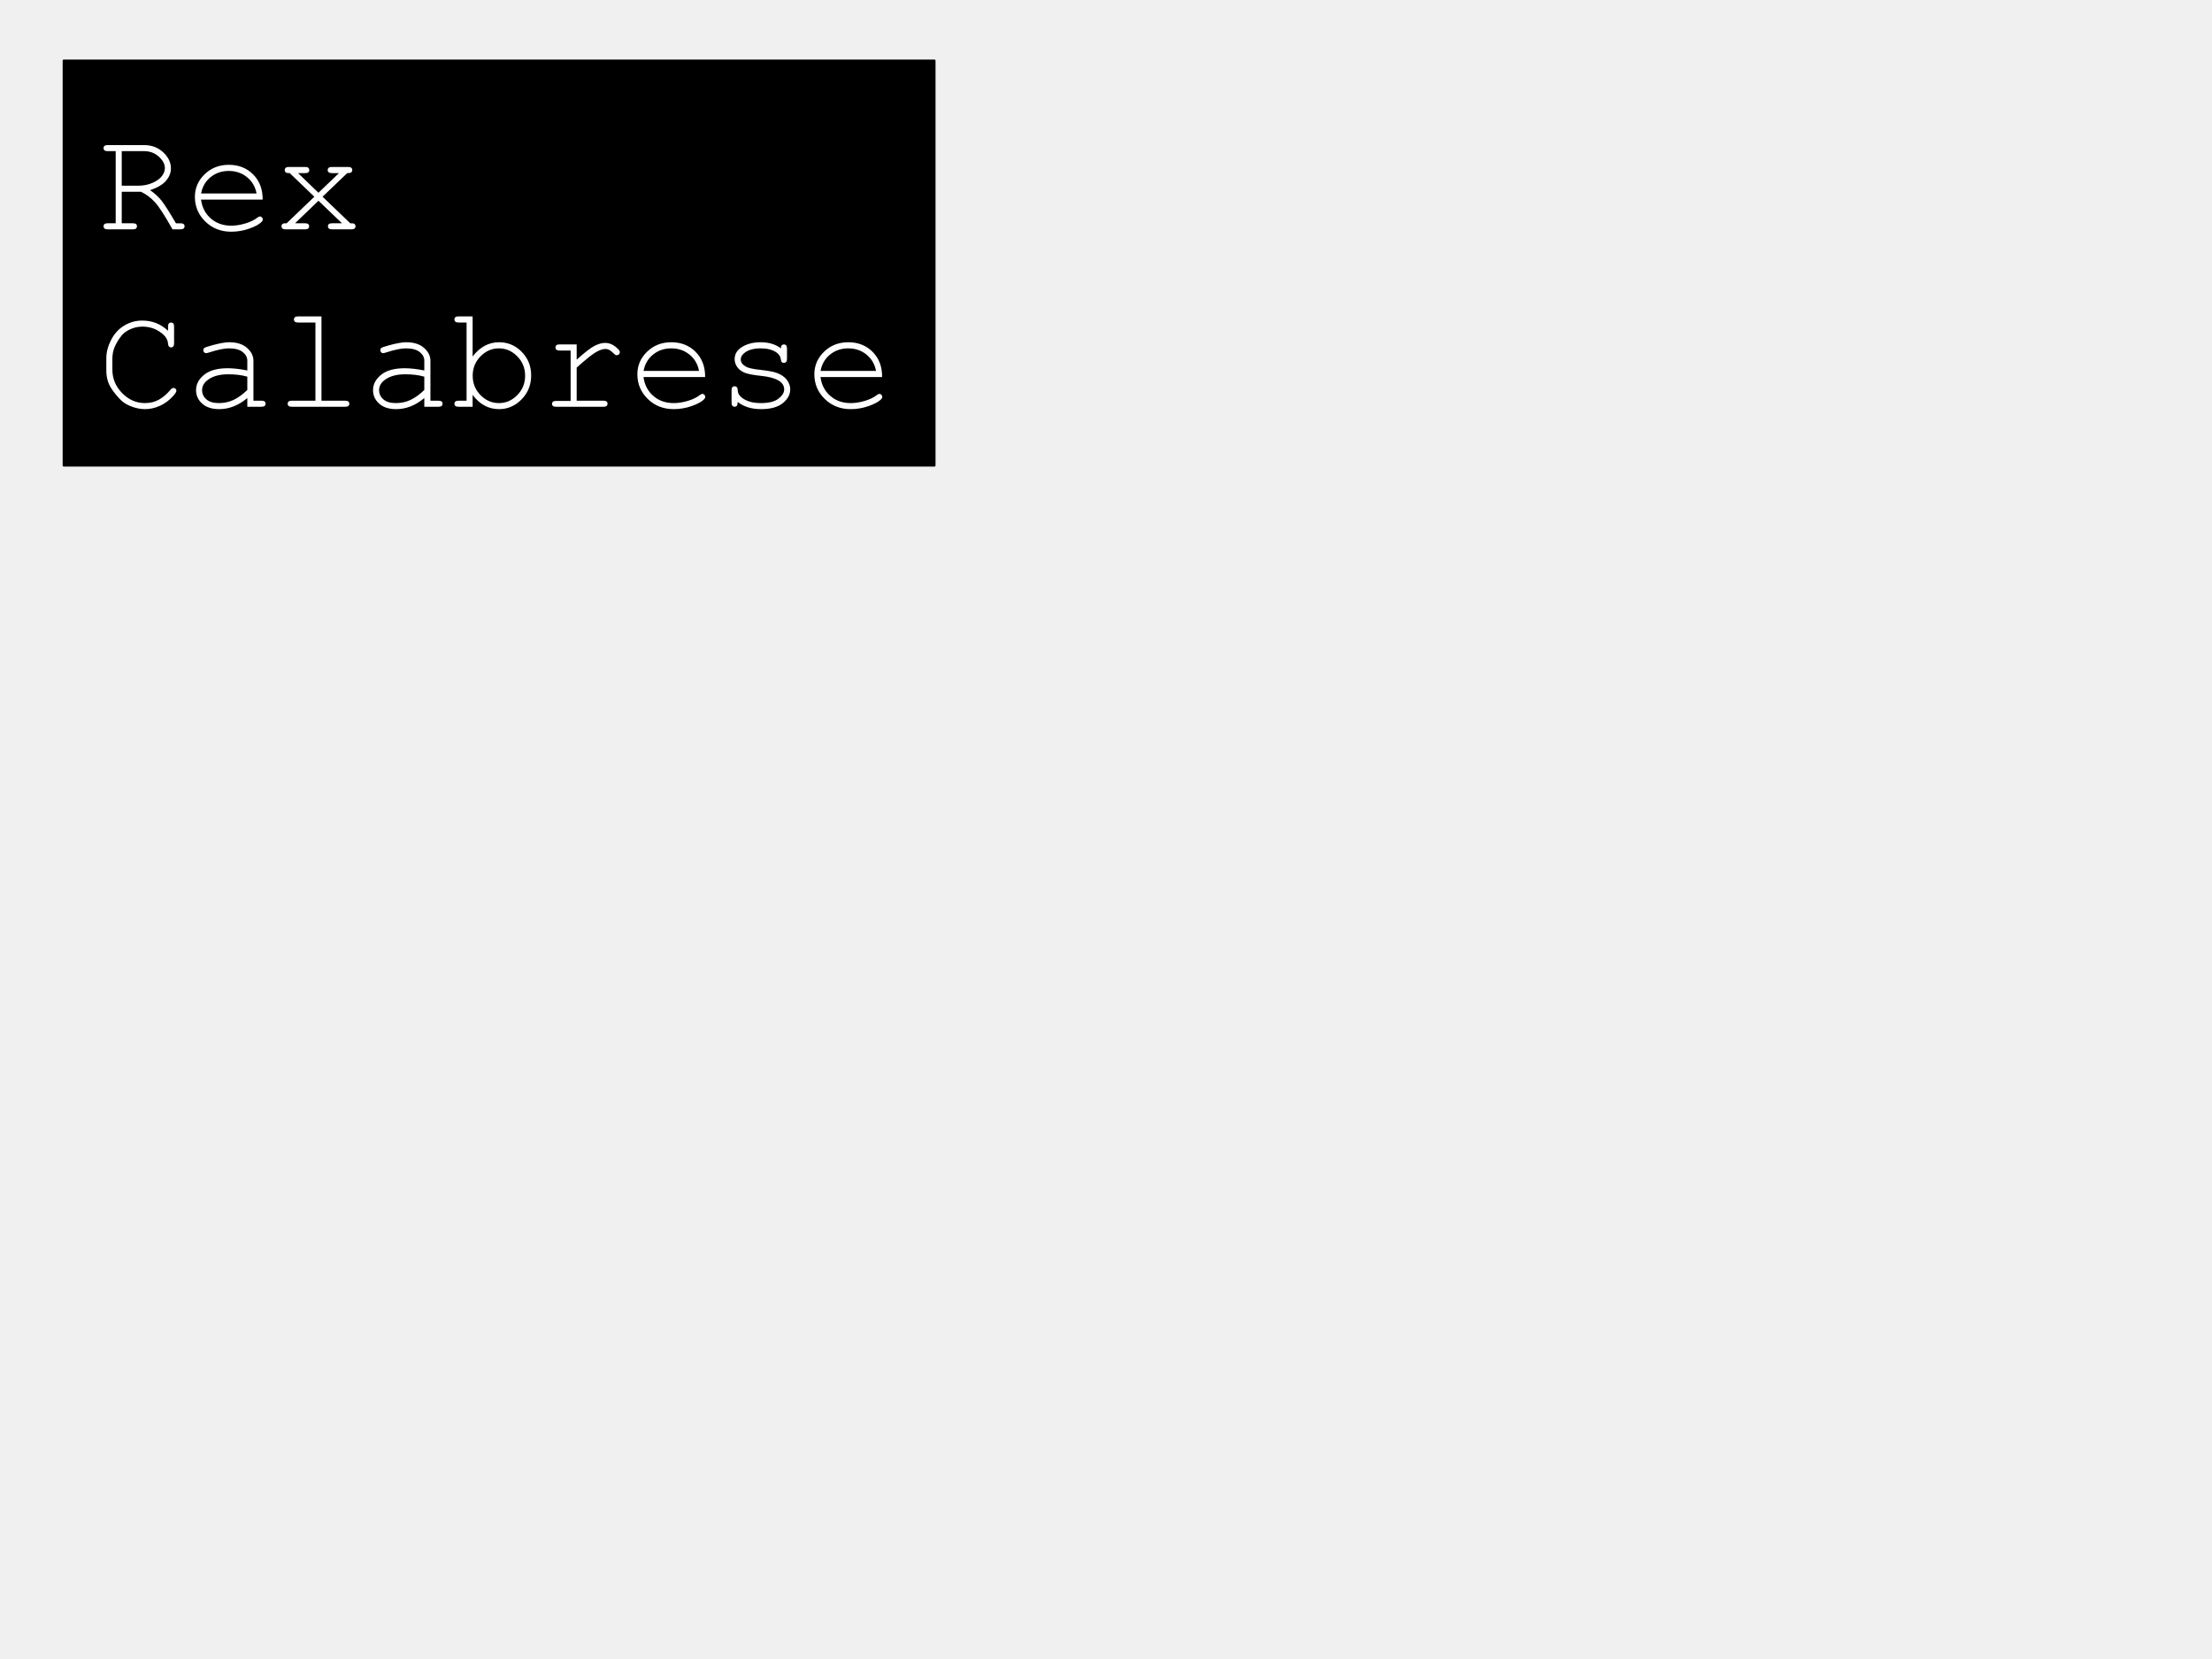
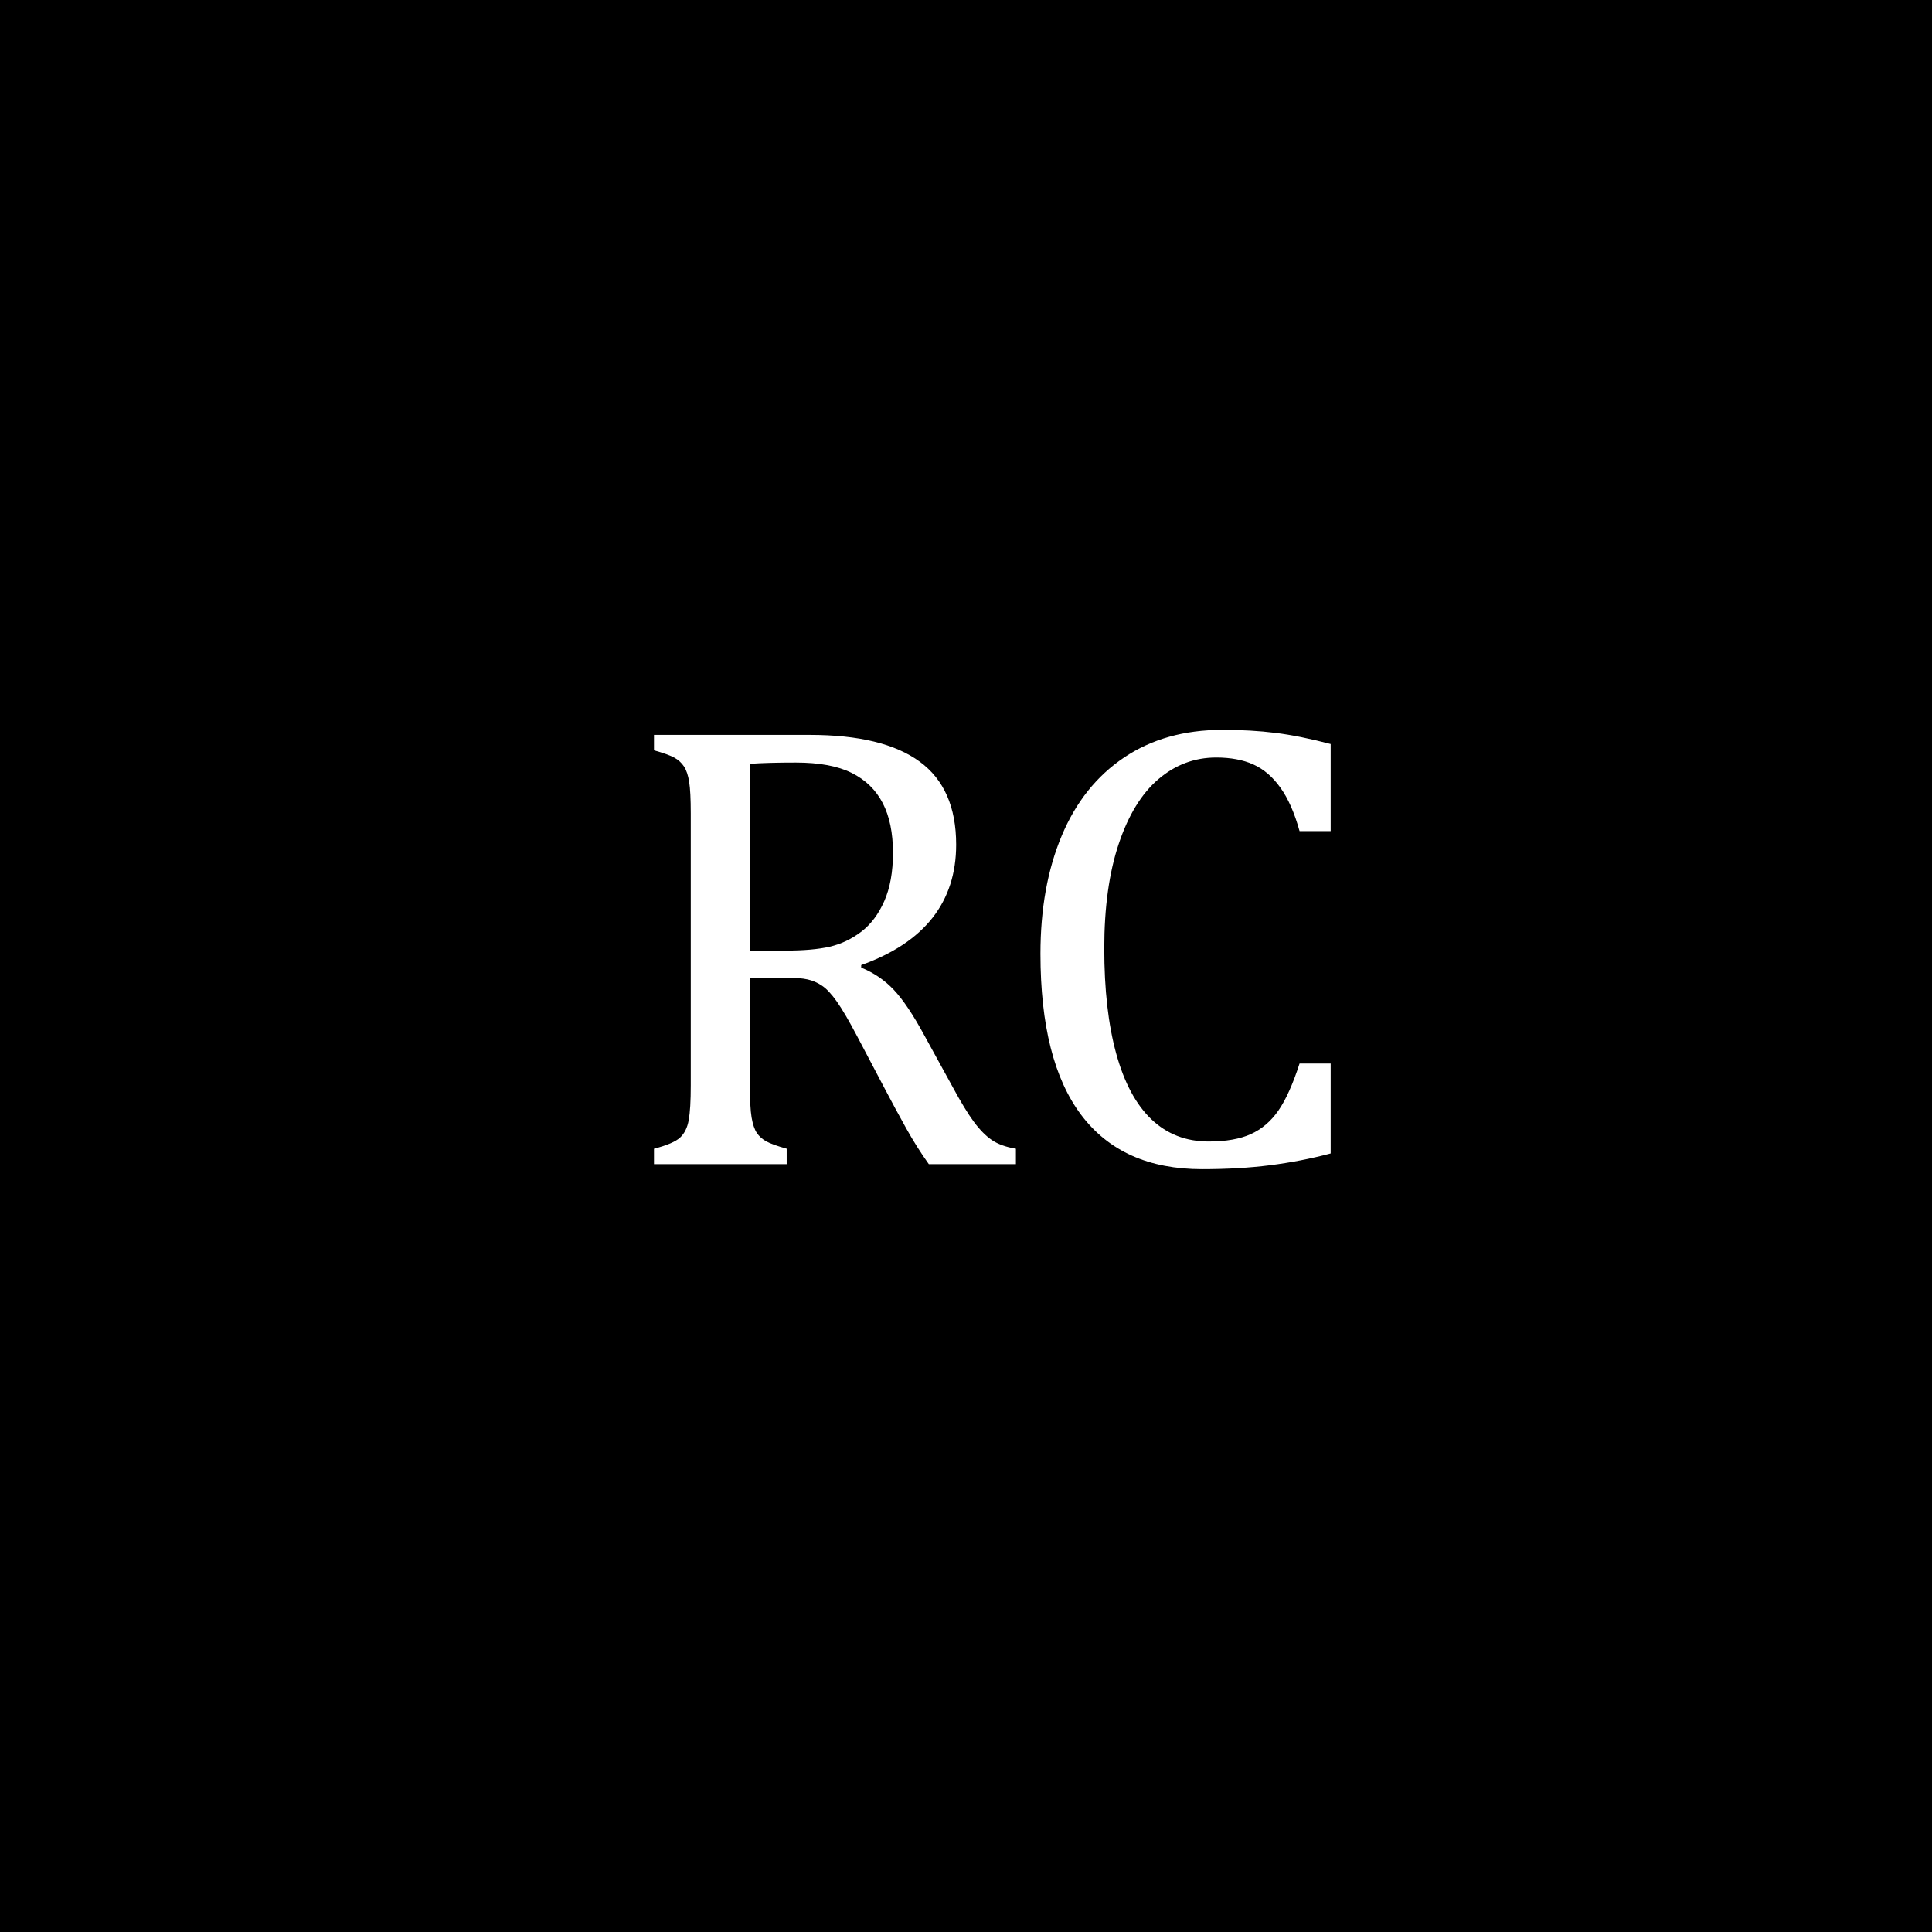
- <svg xmlns="http://www.w3.org/2000/svg" version="1.1" viewBox="0.0 0.0 960.0 720.0" fill="none" stroke="none" stroke-linecap="square" stroke-miterlimit="10">
+ <svg xmlns="http://www.w3.org/2000/svg" version="1.1" viewBox="0.0 0.0 720.0 720.0" fill="none" stroke="none" stroke-linecap="square" stroke-miterlimit="10">
  <clipPath id="p.0">
-     <path d="m0 0l960.0 0l0 720.0l-960.0 0l0 -720.0z" clip-rule="nonzero" />
+     <path d="m0 0l720.0 0l0 720.0l-720.0 0l0 -720.0z" clip-rule="nonzero" />
  </clipPath>
  <g clip-path="url(#p.0)">
-     <path fill="#000000" fill-opacity="0.0" d="m0 0l960.0 0l0 720.0l-960.0 0z" fill-rule="evenodd" />
-     <path fill="#000000" d="m27.69 26.349l377.827 0l0 175.654l-377.827 0z" fill-rule="evenodd" />
-     <path stroke="#000000" stroke-width="1.0" stroke-linejoin="round" stroke-linecap="butt" d="m27.69 26.349l377.827 0l0 175.654l-377.827 0z" fill-rule="evenodd" />
-     <path fill="#000000" fill-opacity="0.0" d="m33.178 29.092l391.559 0l0 175.654l-391.559 0z" fill-rule="evenodd" />
-     <path fill="#ffffff" d="m52.835 83.219l0 13.688l4.844 0q0.969 0 1.375 0.359q0.406 0.359 0.406 0.953q0 0.562 -0.406 0.938q-0.406 0.375 -1.375 0.375l-11.0 0q-0.938 0 -1.344 -0.375q-0.406 -0.375 -0.406 -0.938q0 -0.594 0.406 -0.953q0.406 -0.359 1.344 -0.359l3.531 0l0 -31.312l-3.531 0q-0.938 0 -1.344 -0.359q-0.406 -0.359 -0.406 -0.953q0 -0.594 0.406 -0.953q0.406 -0.359 1.344 -0.359l15.875 0q4.906 0 8.266 3.109q3.359 3.109 3.359 7.016q0 2.812 -2.078 5.297q-2.078 2.484 -6.953 4.141q2.812 1.938 4.812 4.375q2.0 2.438 6.406 10.0l2.0 0q0.938 0 1.344 0.359q0.406 0.359 0.406 0.953q0 0.562 -0.406 0.938q-0.406 0.375 -1.344 0.375l-3.5 0q-4.875 -8.719 -7.547 -11.688q-2.672 -2.969 -6.141 -4.625l-8.344 0zm0 -2.625l7.156 0q3.438 0 6.234 -1.25q2.797 -1.25 4.062 -2.938q1.266 -1.688 1.266 -3.438q0 -2.625 -2.641 -5.0q-2.641 -2.375 -6.422 -2.375l-9.656 0l0 15.0zm61.156 6.031l-26.75 0q0.688 5.094 4.266 8.203q3.578 3.109 8.859 3.109q2.938 0 6.156 -0.969q3.219 -0.969 5.25 -2.562q0.594 -0.469 1.031 -0.469q0.5 0 0.875 0.391q0.375 0.391 0.375 0.922q0 0.531 -0.5 1.031q-1.5 1.562 -5.328 2.922q-3.828 1.359 -7.859 1.359q-6.75 0 -11.266 -4.422q-4.516 -4.422 -4.516 -10.703q0 -5.719 4.234 -9.812q4.234 -4.094 10.484 -4.094q6.438 0 10.594 4.203q4.156 4.203 4.094 10.891zm-2.656 -2.656q-0.781 -4.344 -4.109 -7.062q-3.328 -2.719 -7.922 -2.719q-4.594 0 -7.906 2.688q-3.312 2.688 -4.125 7.094l24.062 0zm28.656 1.406l12.031 11.531q1.188 0 1.5 0.109q0.312 0.109 0.547 0.453q0.234 0.344 0.234 0.75q0 0.562 -0.406 0.938q-0.406 0.375 -1.375 0.375l-8.438 0q-0.969 0 -1.375 -0.375q-0.406 -0.375 -0.406 -0.938q0 -0.594 0.406 -0.953q0.406 -0.359 1.375 -0.359l4.344 0l-10.219 -9.781l-10.156 9.781l4.375 0q0.938 0 1.344 0.359q0.406 0.359 0.406 0.953q0 0.562 -0.406 0.938q-0.406 0.375 -1.344 0.375l-8.531 0q-0.938 0 -1.344 -0.375q-0.406 -0.375 -0.406 -0.938q0 -0.406 0.234 -0.75q0.234 -0.344 0.531 -0.453q0.297 -0.109 1.484 -0.109l12.031 -11.531l-10.688 -10.25q-1.125 0 -1.422 -0.125q-0.297 -0.125 -0.531 -0.469q-0.234 -0.344 -0.234 -0.75q0 -0.562 0.406 -0.938q0.406 -0.375 1.375 -0.375l7.156 0q0.969 0 1.359 0.375q0.391 0.375 0.391 0.969q0 0.562 -0.391 0.938q-0.391 0.375 -1.359 0.375l-3.125 0l8.844 8.531l8.906 -8.531l-3.125 0q-0.938 0 -1.359 -0.375q-0.422 -0.375 -0.422 -0.969q0 -0.562 0.406 -0.938q0.406 -0.375 1.375 -0.375l7.156 0q0.938 0 1.344 0.375q0.406 0.375 0.406 0.969q0 0.375 -0.234 0.719q-0.234 0.344 -0.531 0.469q-0.297 0.125 -1.422 0.125l-10.719 10.25z" fill-rule="nonzero" />
-     <path fill="#ffffff" d="m72.928 143.563l0 -1.844q0 -0.938 0.359 -1.344q0.359 -0.406 0.953 -0.406q0.594 0 0.953 0.406q0.359 0.406 0.359 1.344l0 7.281q0 0.969 -0.359 1.375q-0.359 0.406 -0.953 0.406q-0.531 0 -0.891 -0.375q-0.359 -0.375 -0.422 -1.219q-0.156 -2.625 -2.844 -4.656q-3.625 -2.781 -8.25 -2.781q-3.031 0 -5.719 1.344q-2.0 0.969 -3.188 2.375q-2.062 2.438 -3.281 5.406q-0.875 2.188 -0.875 4.938l0 4.594q0 5.875 4.25 10.203q4.25 4.328 9.875 4.328q3.375 0 6.047 -1.469q2.672 -1.469 5.172 -4.438q0.531 -0.656 1.188 -0.656q0.562 0 0.906 0.344q0.344 0.344 0.344 0.875q0 0.719 -1.344 2.188q-2.562 2.875 -5.766 4.328q-3.203 1.453 -6.484 1.453q-2.844 0 -5.781 -1.094q-2.25 -0.844 -3.719 -1.969q-1.469 -1.125 -3.609 -3.797q-2.141 -2.672 -2.922 -4.938q-0.781 -2.266 -0.781 -4.984l0 -5.344q0 -3.875 2.078 -7.922q2.078 -4.047 5.688 -6.219q3.609 -2.172 7.828 -2.172q6.5 0 11.187 4.438zm34.406 32.969l0 -3.781q-5.719 4.812 -12.219 4.812q-4.719 0 -7.375 -2.391q-2.656 -2.391 -2.656 -5.859q0 -3.812 3.5 -6.656q3.5 -2.844 10.219 -2.844q1.812 0 3.938 0.234q2.125 0.234 4.594 0.734l0 -4.25q0 -2.156 -2.0 -3.75q-2.0 -1.594 -6.0 -1.594q-3.062 0 -8.594 1.781q-1.0 0.312 -1.281 0.312q-0.5 0 -0.859 -0.375q-0.359 -0.375 -0.359 -0.938q0 -0.531 0.312 -0.844q0.438 -0.469 3.531 -1.281q4.875 -1.312 7.375 -1.312q4.969 0 7.75 2.453q2.781 2.453 2.781 5.547l0 17.375l3.5 0q0.969 0 1.375 0.359q0.406 0.359 0.406 0.953q0 0.562 -0.406 0.938q-0.406 0.375 -1.375 0.375l-6.156 0zm0 -13.062q-1.844 -0.531 -3.906 -0.781q-2.062 -0.25 -4.344 -0.25q-5.719 0 -8.938 2.469q-2.438 1.844 -2.438 4.406q0 2.375 1.859 4.0q1.859 1.625 5.422 1.625q3.406 0 6.328 -1.359q2.922 -1.359 6.016 -4.328l0 -5.781zm32.188 -26.156l0 36.594l10.312 0q0.969 0 1.375 0.359q0.406 0.359 0.406 0.953q0 0.562 -0.406 0.938q-0.406 0.375 -1.375 0.375l-23.25 0q-0.938 0 -1.344 -0.375q-0.406 -0.375 -0.406 -0.938q0 -0.594 0.406 -0.953q0.406 -0.359 1.344 -0.359l10.313 0l0 -33.938l-7.562 0q-0.938 0 -1.359 -0.375q-0.422 -0.375 -0.422 -0.969q0 -0.562 0.406 -0.938q0.406 -0.375 1.375 -0.375l10.188 0zm44.625 39.219l0 -3.781q-5.719 4.812 -12.219 4.812q-4.719 0 -7.375 -2.391q-2.656 -2.391 -2.656 -5.859q0 -3.812 3.5 -6.656q3.5 -2.844 10.219 -2.844q1.812 0 3.938 0.234q2.125 0.234 4.594 0.734l0 -4.25q0 -2.156 -2.0 -3.75q-2.0 -1.594 -6.0 -1.594q-3.062 0 -8.594 1.781q-1.0 0.312 -1.281 0.312q-0.5 0 -0.859 -0.375q-0.359 -0.375 -0.359 -0.938q0 -0.531 0.312 -0.844q0.438 -0.469 3.531 -1.281q4.875 -1.312 7.375 -1.312q4.969 0 7.75 2.453q2.781 2.453 2.781 5.547l0 17.375l3.5 0q0.969 0 1.375 0.359q0.406 0.359 0.406 0.953q0 0.562 -0.406 0.938q-0.406 0.375 -1.375 0.375l-6.156 0zm0 -13.062q-1.844 -0.531 -3.906 -0.781q-2.062 -0.25 -4.344 -0.25q-5.719 0 -8.938 2.469q-2.438 1.844 -2.438 4.406q0 2.375 1.859 4.0q1.859 1.625 5.422 1.625q3.406 0 6.328 -1.359q2.922 -1.359 6.016 -4.328l0 -5.781zm20.969 -26.156l0 17.406q4.75 -6.188 11.469 -6.188q5.75 0 9.844 4.172q4.094 4.172 4.094 10.234q0 6.125 -4.141 10.375q-4.141 4.25 -9.797 4.25q-6.875 0 -11.469 -6.188l0 5.156l-6.156 0q-0.938 0 -1.344 -0.375q-0.406 -0.375 -0.406 -0.938q0 -0.594 0.406 -0.953q0.406 -0.359 1.344 -0.359l3.531 0l0 -33.938l-3.531 0q-0.938 0 -1.344 -0.375q-0.406 -0.375 -0.406 -0.969q0 -0.562 0.406 -0.938q0.406 -0.375 1.344 -0.375l6.156 0zm22.781 25.75q0 -4.969 -3.406 -8.422q-3.406 -3.453 -7.969 -3.453q-4.562 0 -7.969 3.453q-3.406 3.453 -3.406 8.422q0 4.969 3.406 8.422q3.406 3.453 7.969 3.453q4.562 0 7.969 -3.453q3.406 -3.453 3.406 -8.422zm22.375 -13.594l0 6.625q5.125 -4.625 7.672 -5.953q2.547 -1.328 4.703 -1.328q2.344 0 4.359 1.578q2.016 1.578 2.016 2.391q0 0.594 -0.391 0.984q-0.391 0.391 -0.984 0.391q-0.312 0 -0.531 -0.109q-0.219 -0.109 -0.812 -0.703q-1.094 -1.094 -1.906 -1.5q-0.812 -0.406 -1.594 -0.406q-1.719 0 -4.141 1.375q-2.422 1.375 -8.391 6.719l0 14.375l11.625 0q0.969 0 1.375 0.359q0.406 0.359 0.406 0.953q0 0.562 -0.406 0.938q-0.406 0.375 -1.375 0.375l-20.594 0q-0.938 0 -1.344 -0.359q-0.406 -0.359 -0.406 -0.922q0 -0.531 0.391 -0.891q0.391 -0.359 1.359 -0.359l6.344 0l0 -21.875l-4.844 0q-0.938 0 -1.344 -0.375q-0.406 -0.375 -0.406 -0.969q0 -0.562 0.391 -0.938q0.391 -0.375 1.359 -0.375l7.469 0zm55.75 14.156l-26.75 0q0.688 5.094 4.266 8.203q3.578 3.109 8.859 3.109q2.938 0 6.156 -0.969q3.219 -0.969 5.25 -2.562q0.594 -0.469 1.031 -0.469q0.5 0 0.875 0.391q0.375 0.391 0.375 0.922q0 0.531 -0.5 1.031q-1.5 1.562 -5.328 2.922q-3.828 1.359 -7.859 1.359q-6.75 0 -11.266 -4.422q-4.516 -4.422 -4.516 -10.703q0 -5.719 4.234 -9.812q4.234 -4.094 10.484 -4.094q6.438 0 10.594 4.203q4.156 4.203 4.094 10.891zm-2.656 -2.656q-0.781 -4.344 -4.109 -7.062q-3.328 -2.719 -7.922 -2.719q-4.594 0 -7.906 2.688q-3.312 2.688 -4.125 7.094l24.062 0zm35.531 -9.781q0 -0.906 0.375 -1.312q0.375 -0.406 0.938 -0.406q0.594 0 0.969 0.406q0.375 0.406 0.375 1.375l0 4.5q0 0.938 -0.375 1.344q-0.375 0.406 -0.969 0.406q-0.531 0 -0.891 -0.344q-0.359 -0.344 -0.422 -1.125q-0.188 -1.875 -1.938 -3.094q-2.562 -1.75 -6.781 -1.75q-4.406 0 -6.844 1.781q-1.844 1.344 -1.844 3.0q0 1.875 2.188 3.125q1.5 0.875 5.688 1.344q5.469 0.594 7.594 1.344q3.031 1.094 4.516 3.031q1.484 1.938 1.484 4.188q0 3.344 -3.219 5.953q-3.219 2.609 -9.438 2.609q-6.219 0 -10.188 -3.156q0 1.062 -0.125 1.375q-0.125 0.312 -0.453 0.531q-0.328 0.219 -0.734 0.219q-0.562 0 -0.938 -0.406q-0.375 -0.406 -0.375 -1.344l0 -5.406q0 -0.938 0.359 -1.344q0.359 -0.406 0.953 -0.406q0.562 0 0.953 0.391q0.391 0.391 0.391 1.047q0 1.438 0.719 2.406q1.094 1.5 3.484 2.484q2.391 0.984 5.859 0.984q5.125 0 7.625 -1.906q2.5 -1.906 2.5 -4.031q0 -2.438 -2.531 -3.906q-2.562 -1.469 -7.453 -1.969q-4.891 -0.5 -7.016 -1.312q-2.125 -0.812 -3.312 -2.438q-1.188 -1.625 -1.188 -3.5q0 -3.375 3.312 -5.359q3.312 -1.984 7.906 -1.984q5.438 0 8.844 2.656zm43.938 12.438l-26.75 0q0.688 5.094 4.266 8.203q3.578 3.109 8.859 3.109q2.938 0 6.156 -0.969q3.219 -0.969 5.25 -2.562q0.594 -0.469 1.031 -0.469q0.5 0 0.875 0.391q0.375 0.391 0.375 0.922q0 0.531 -0.5 1.031q-1.5 1.562 -5.328 2.922q-3.828 1.359 -7.859 1.359q-6.75 0 -11.266 -4.422q-4.516 -4.422 -4.516 -10.703q0 -5.719 4.234 -9.812q4.234 -4.094 10.484 -4.094q6.438 0 10.594 4.203q4.156 4.203 4.094 10.891zm-2.656 -2.656q-0.781 -4.344 -4.109 -7.062q-3.328 -2.719 -7.922 -2.719q-4.594 0 -7.906 2.688q-3.312 2.688 -4.125 7.094l24.062 0z" fill-rule="nonzero" />
+     <path fill="#000000" fill-opacity="0.0" d="m0 0l720.0 0l0 720.0l-720.0 0z" fill-rule="evenodd" />
+     <path fill="#000000" d="m0 0l720.0 0l0 720.0l-720.0 0z" fill-rule="evenodd" />
+     <path stroke="#000000" stroke-width="1.0" stroke-linejoin="round" stroke-linecap="butt" d="m0 0l720.0 0l0 720.0l-720.0 0z" fill-rule="evenodd" />
+     <path fill="#000000" fill-opacity="0.0" d="m220.535 194.441l358.929 0l0 331.118l-358.929 0z" fill-rule="evenodd" />
+     <path fill="#ffffff" d="m279.457 364.341l0 39.844q0 8.438 0.641 12.25q0.656 3.812 1.938 5.75q1.297 1.922 3.516 3.156q2.234 1.234 7.625 2.75l0 5.75l-49.453 0l0 -5.75q7.266 -1.875 9.719 -4.156q2.469 -2.281 3.219 -6.5q0.766 -4.219 0.766 -12.891l0 -101.375q0 -8.078 -0.594 -11.766q-0.578 -3.703 -1.922 -5.75q-1.344 -2.047 -3.578 -3.281q-2.219 -1.234 -7.609 -2.75l0 -5.75l58.0 0q27.422 0 41.016 9.969q13.594 9.953 13.594 30.938q0 16.047 -8.844 27.297q-8.844 11.25 -26.547 17.578l0 0.938q7.156 2.938 12.25 8.391q5.094 5.438 11.312 16.922l10.547 19.219q4.562 8.438 7.844 12.891q3.281 4.453 6.672 6.797q3.406 2.344 9.031 3.281l0 5.75l-32.453 0q-4.453 -6.219 -8.438 -13.359q-3.984 -7.156 -7.859 -14.531l-10.312 -19.578q-4.688 -8.906 -7.672 -13.125q-2.984 -4.219 -5.516 -5.906q-2.516 -1.703 -5.391 -2.344q-2.859 -0.656 -8.609 -0.656l-12.891 0zm0 -79.688l0 69.609l13.25 0q10.188 0 16.516 -1.453q6.328 -1.469 11.719 -5.562q5.391 -4.109 8.609 -11.438q3.234 -7.328 3.234 -17.984q0 -11.141 -3.812 -18.516q-3.812 -7.391 -11.547 -11.25q-7.734 -3.875 -20.859 -3.875q-10.547 0 -17.109 0.469zm216.445 -7.375l0 32.453l-11.594 0q-2.812 -10.188 -7.156 -16.219q-4.328 -6.047 -10.078 -8.625q-5.734 -2.578 -13.828 -2.578q-12.062 0 -21.5 8.031q-9.438 8.031 -14.828 24.141q-5.391 16.109 -5.391 38.969q0 22.969 4.453 39.203q4.453 16.219 13.125 24.484q8.672 8.266 21.328 8.266q9.609 0 15.703 -2.75q6.094 -2.766 10.25 -8.734q4.172 -5.984 7.922 -17.578l11.594 0l0 33.516q-11.016 2.922 -22.562 4.391q-11.531 1.469 -25.359 1.469q-29.766 0 -45.0 -20.156q-15.234 -20.156 -15.234 -60.125q0 -25.078 7.906 -43.938q7.906 -18.875 23.25 -29.188q15.359 -10.312 36.688 -10.312q10.672 0 19.688 1.125q9.031 1.109 20.625 4.156z" fill-rule="nonzero" />
  </g>
</svg>
